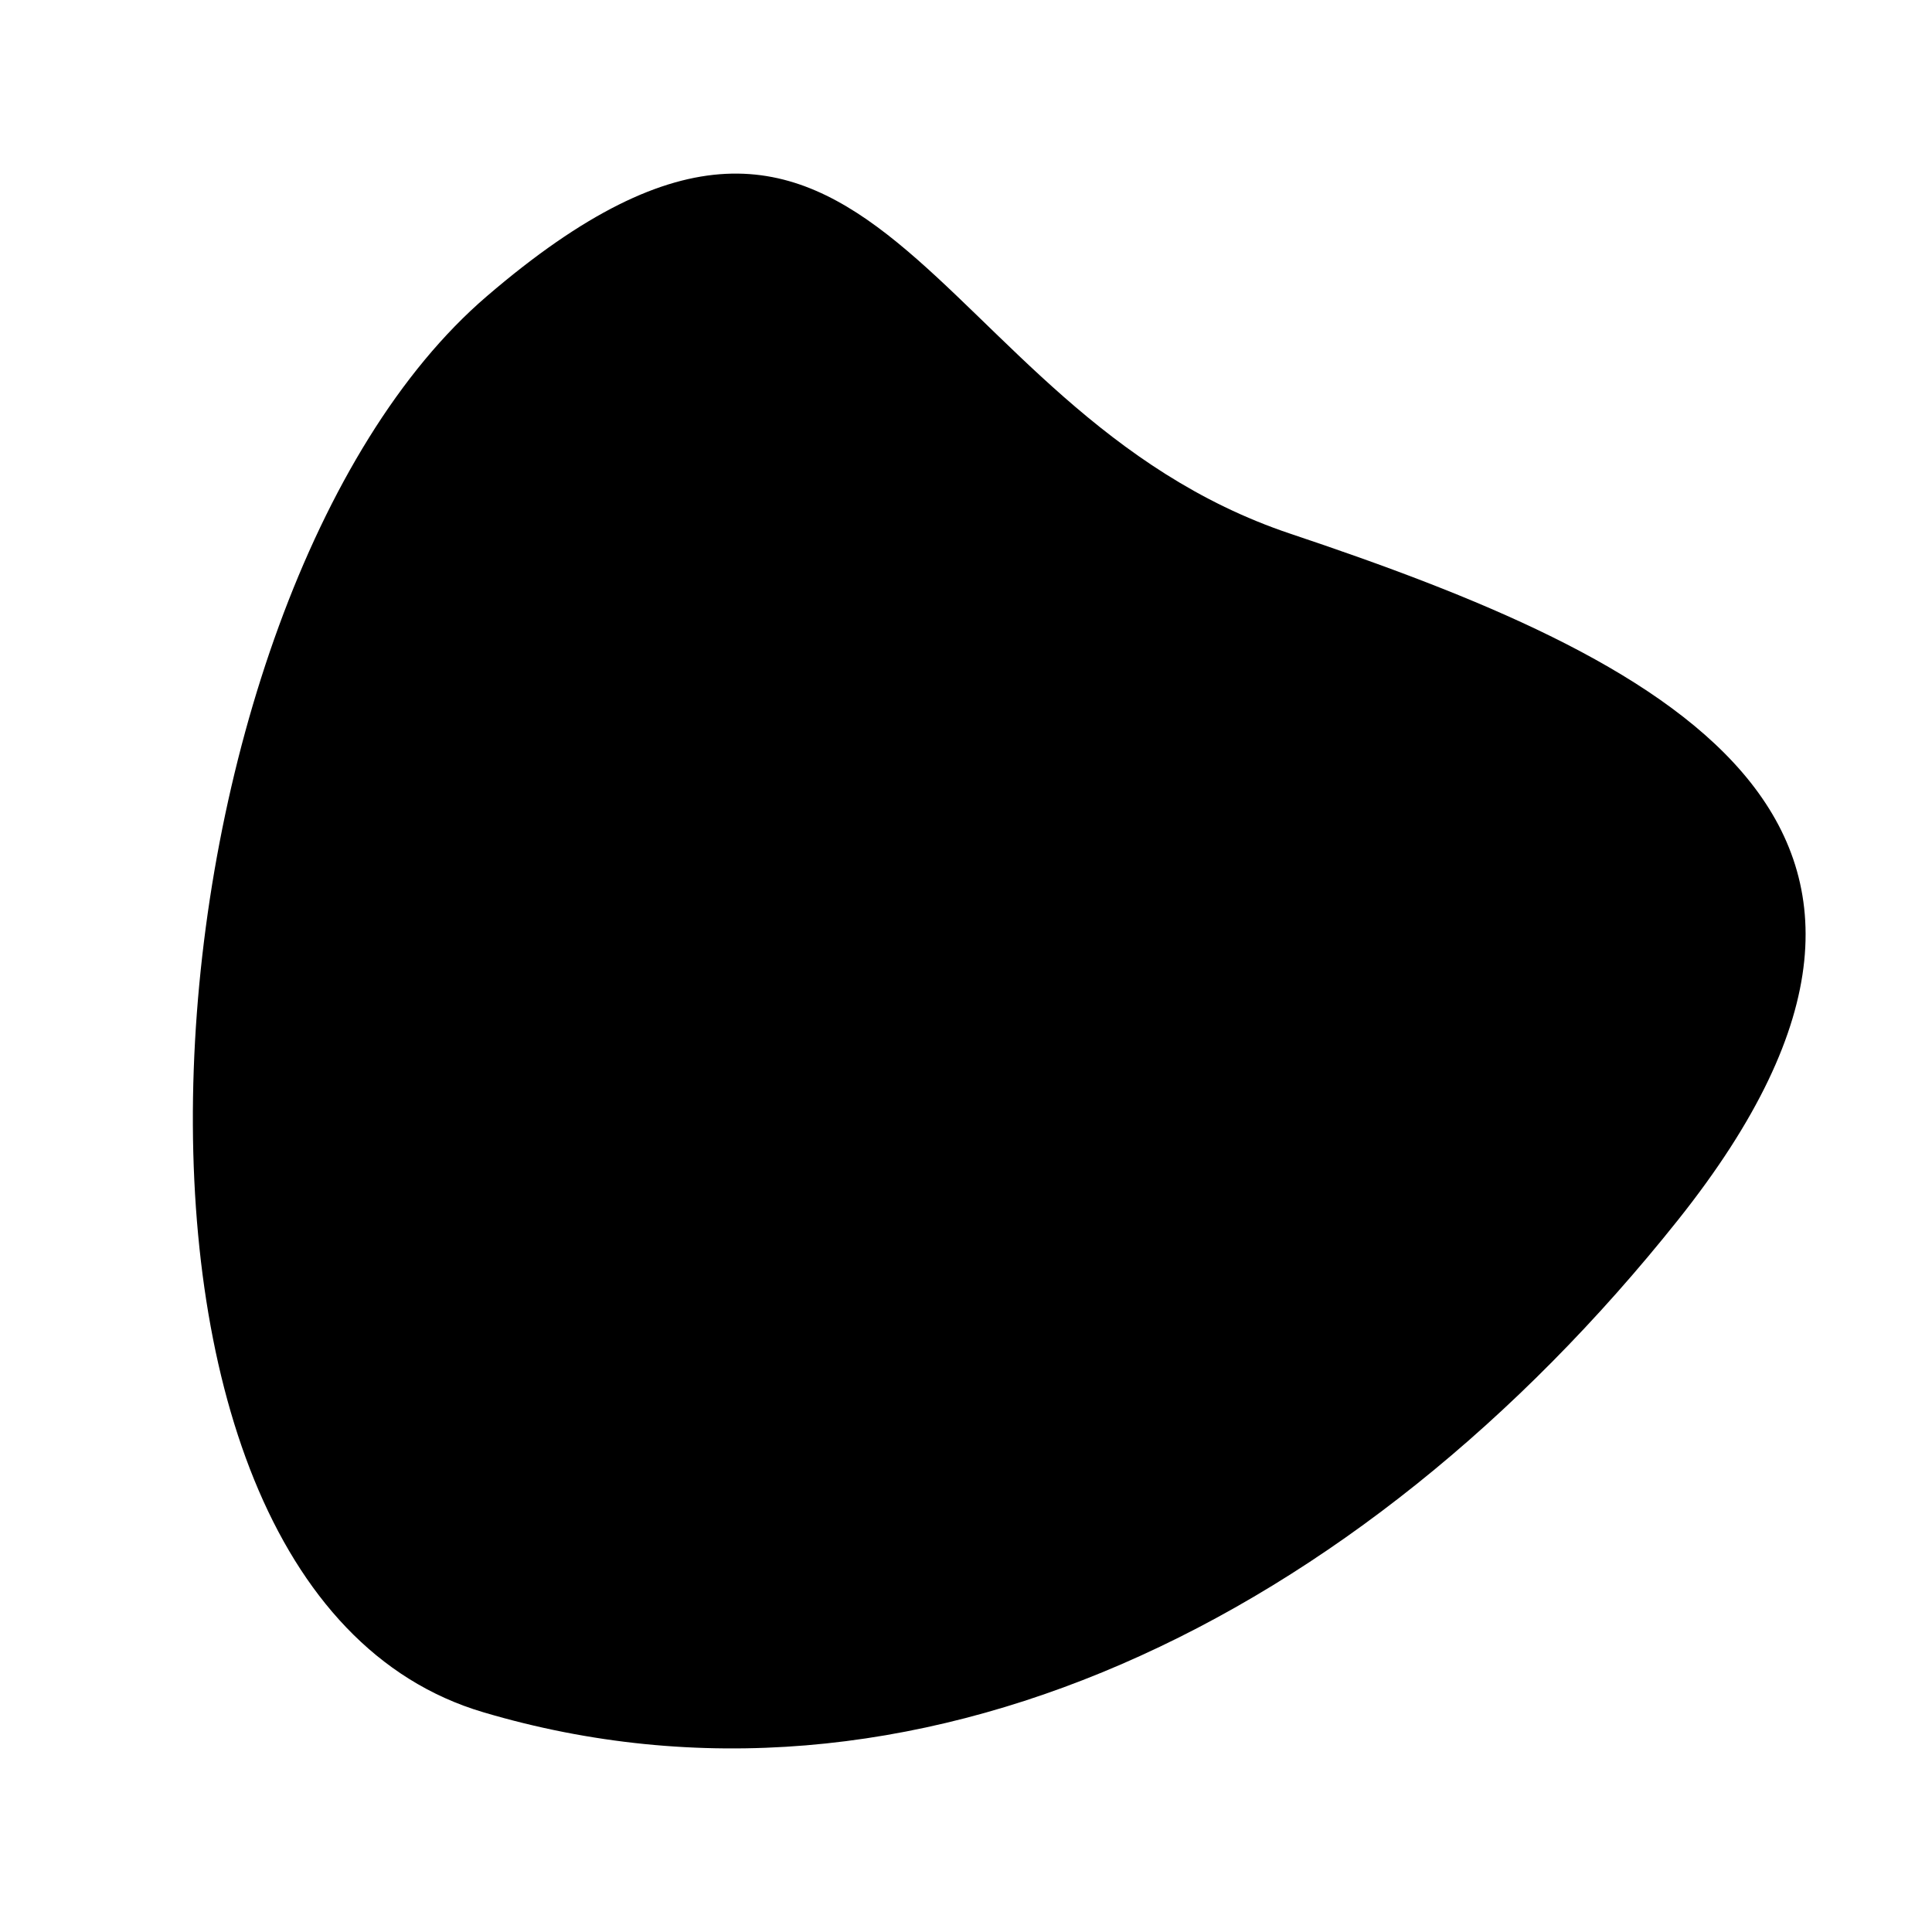
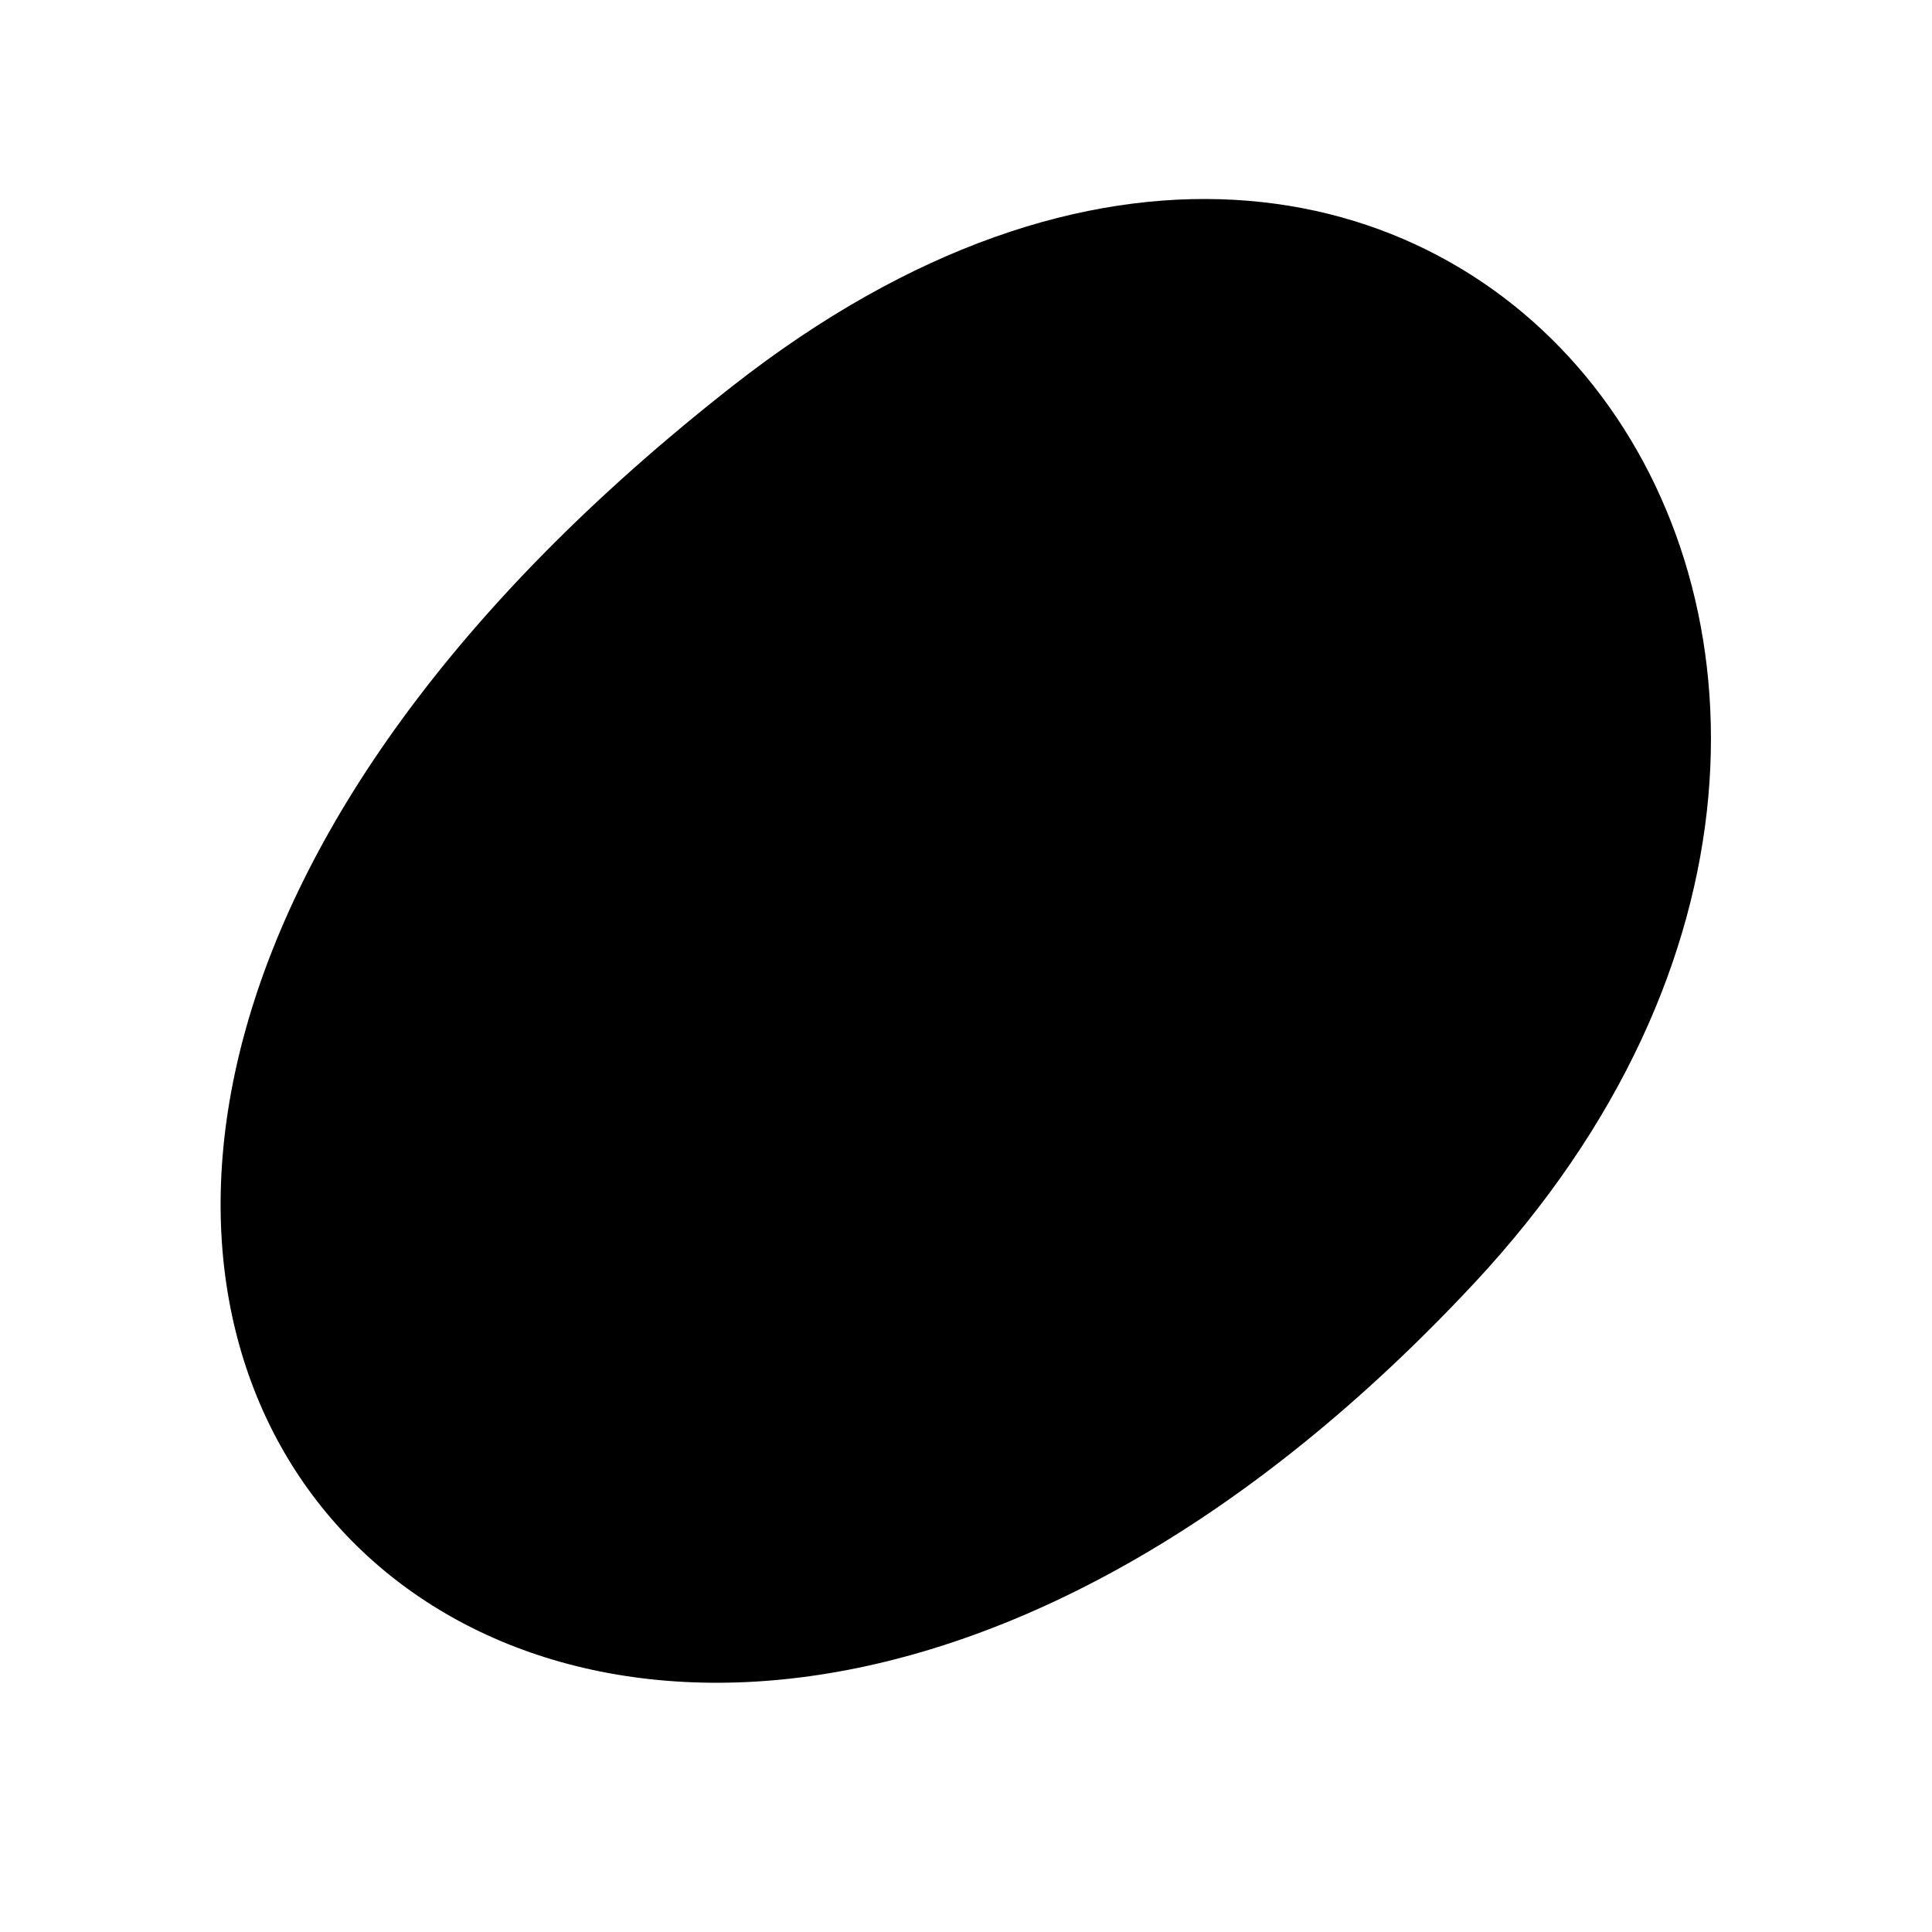
<svg xmlns="http://www.w3.org/2000/svg" id="Layer_1" data-name="Layer 1" version="1.1" viewBox="0 0 241.8 241.8">
  <defs>
    <style>
      .cls-1 {
        fill: #000;
        stroke-width: 0px;
      }
    </style>
  </defs>
-   <path class="cls-1" d="M60.9,37.1c49.1-42.2,54.3,14.2,100.6,29.7,46.3,15.5,88.5,35.7,48.5,85.9-40,50.2-95.9,77.5-149.5,61.6-53.6-15.8-43.2-139.8.4-177.2Z" />
+   <path class="cls-1" d="M91.7,48.3c89.8-70.4,166.7,33.1,92.8,112.3-112.6,120.7-234.7-1.1-92.8-112.3Z" />
</svg>
